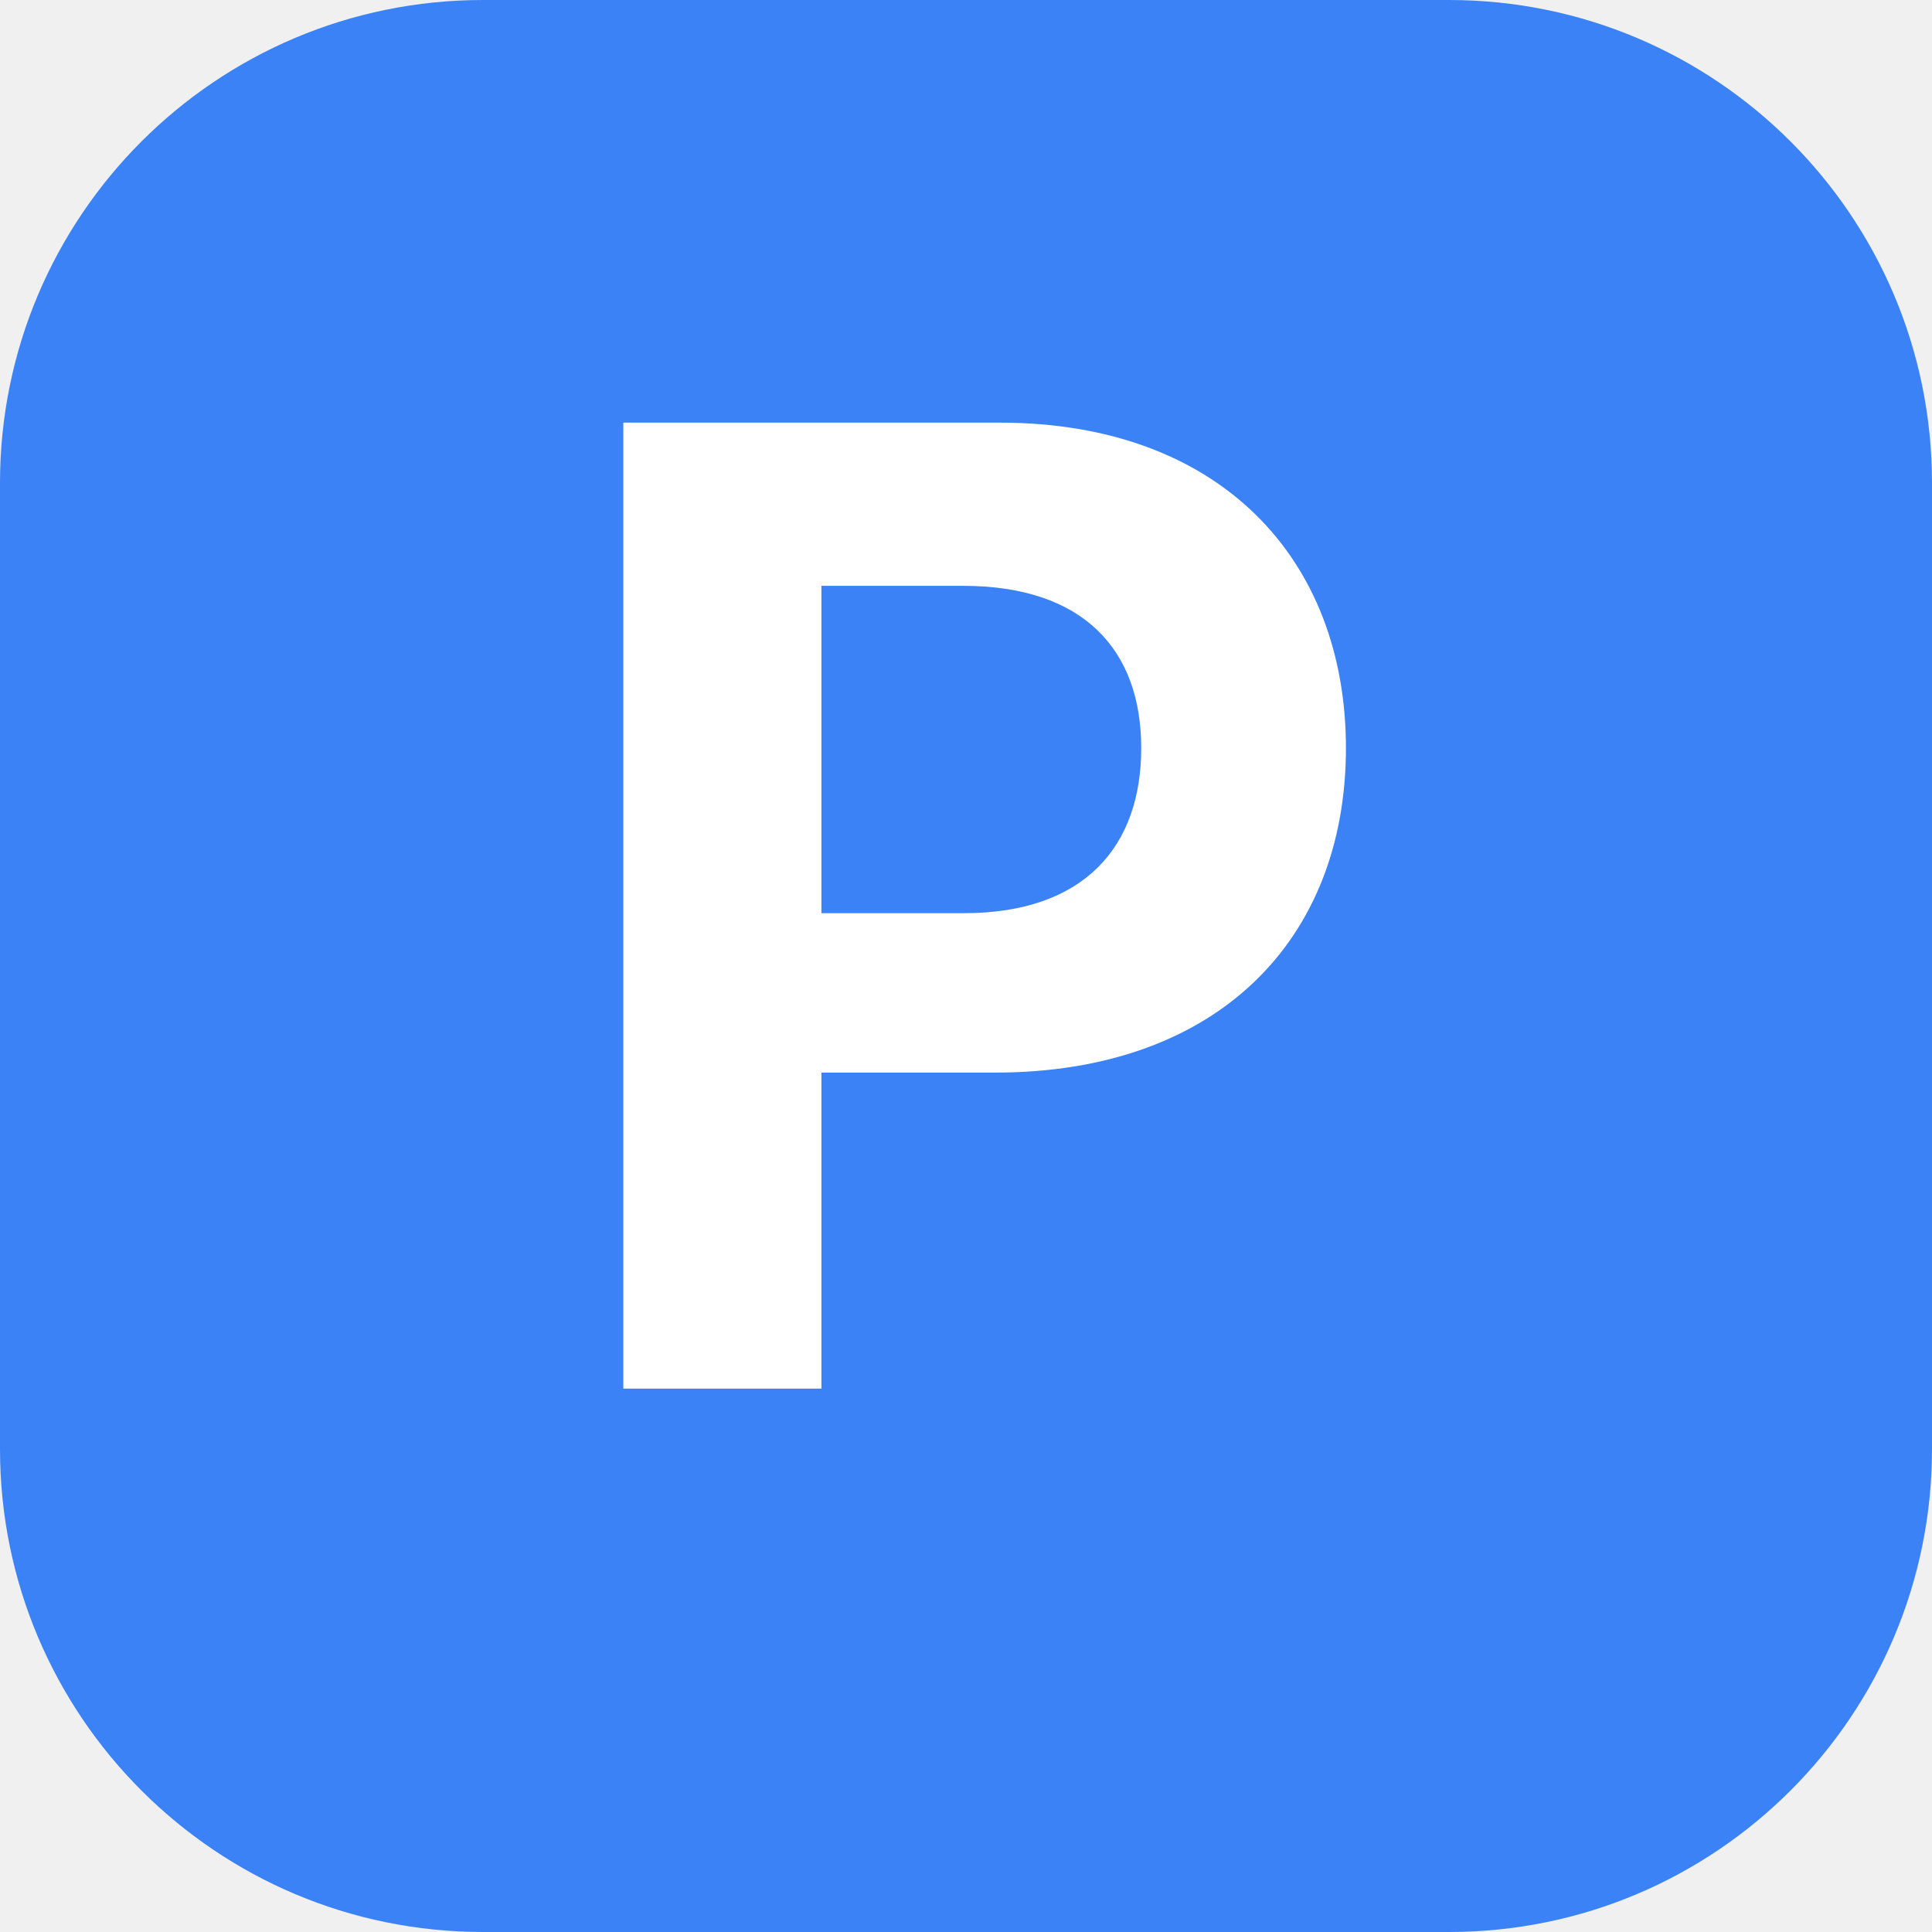
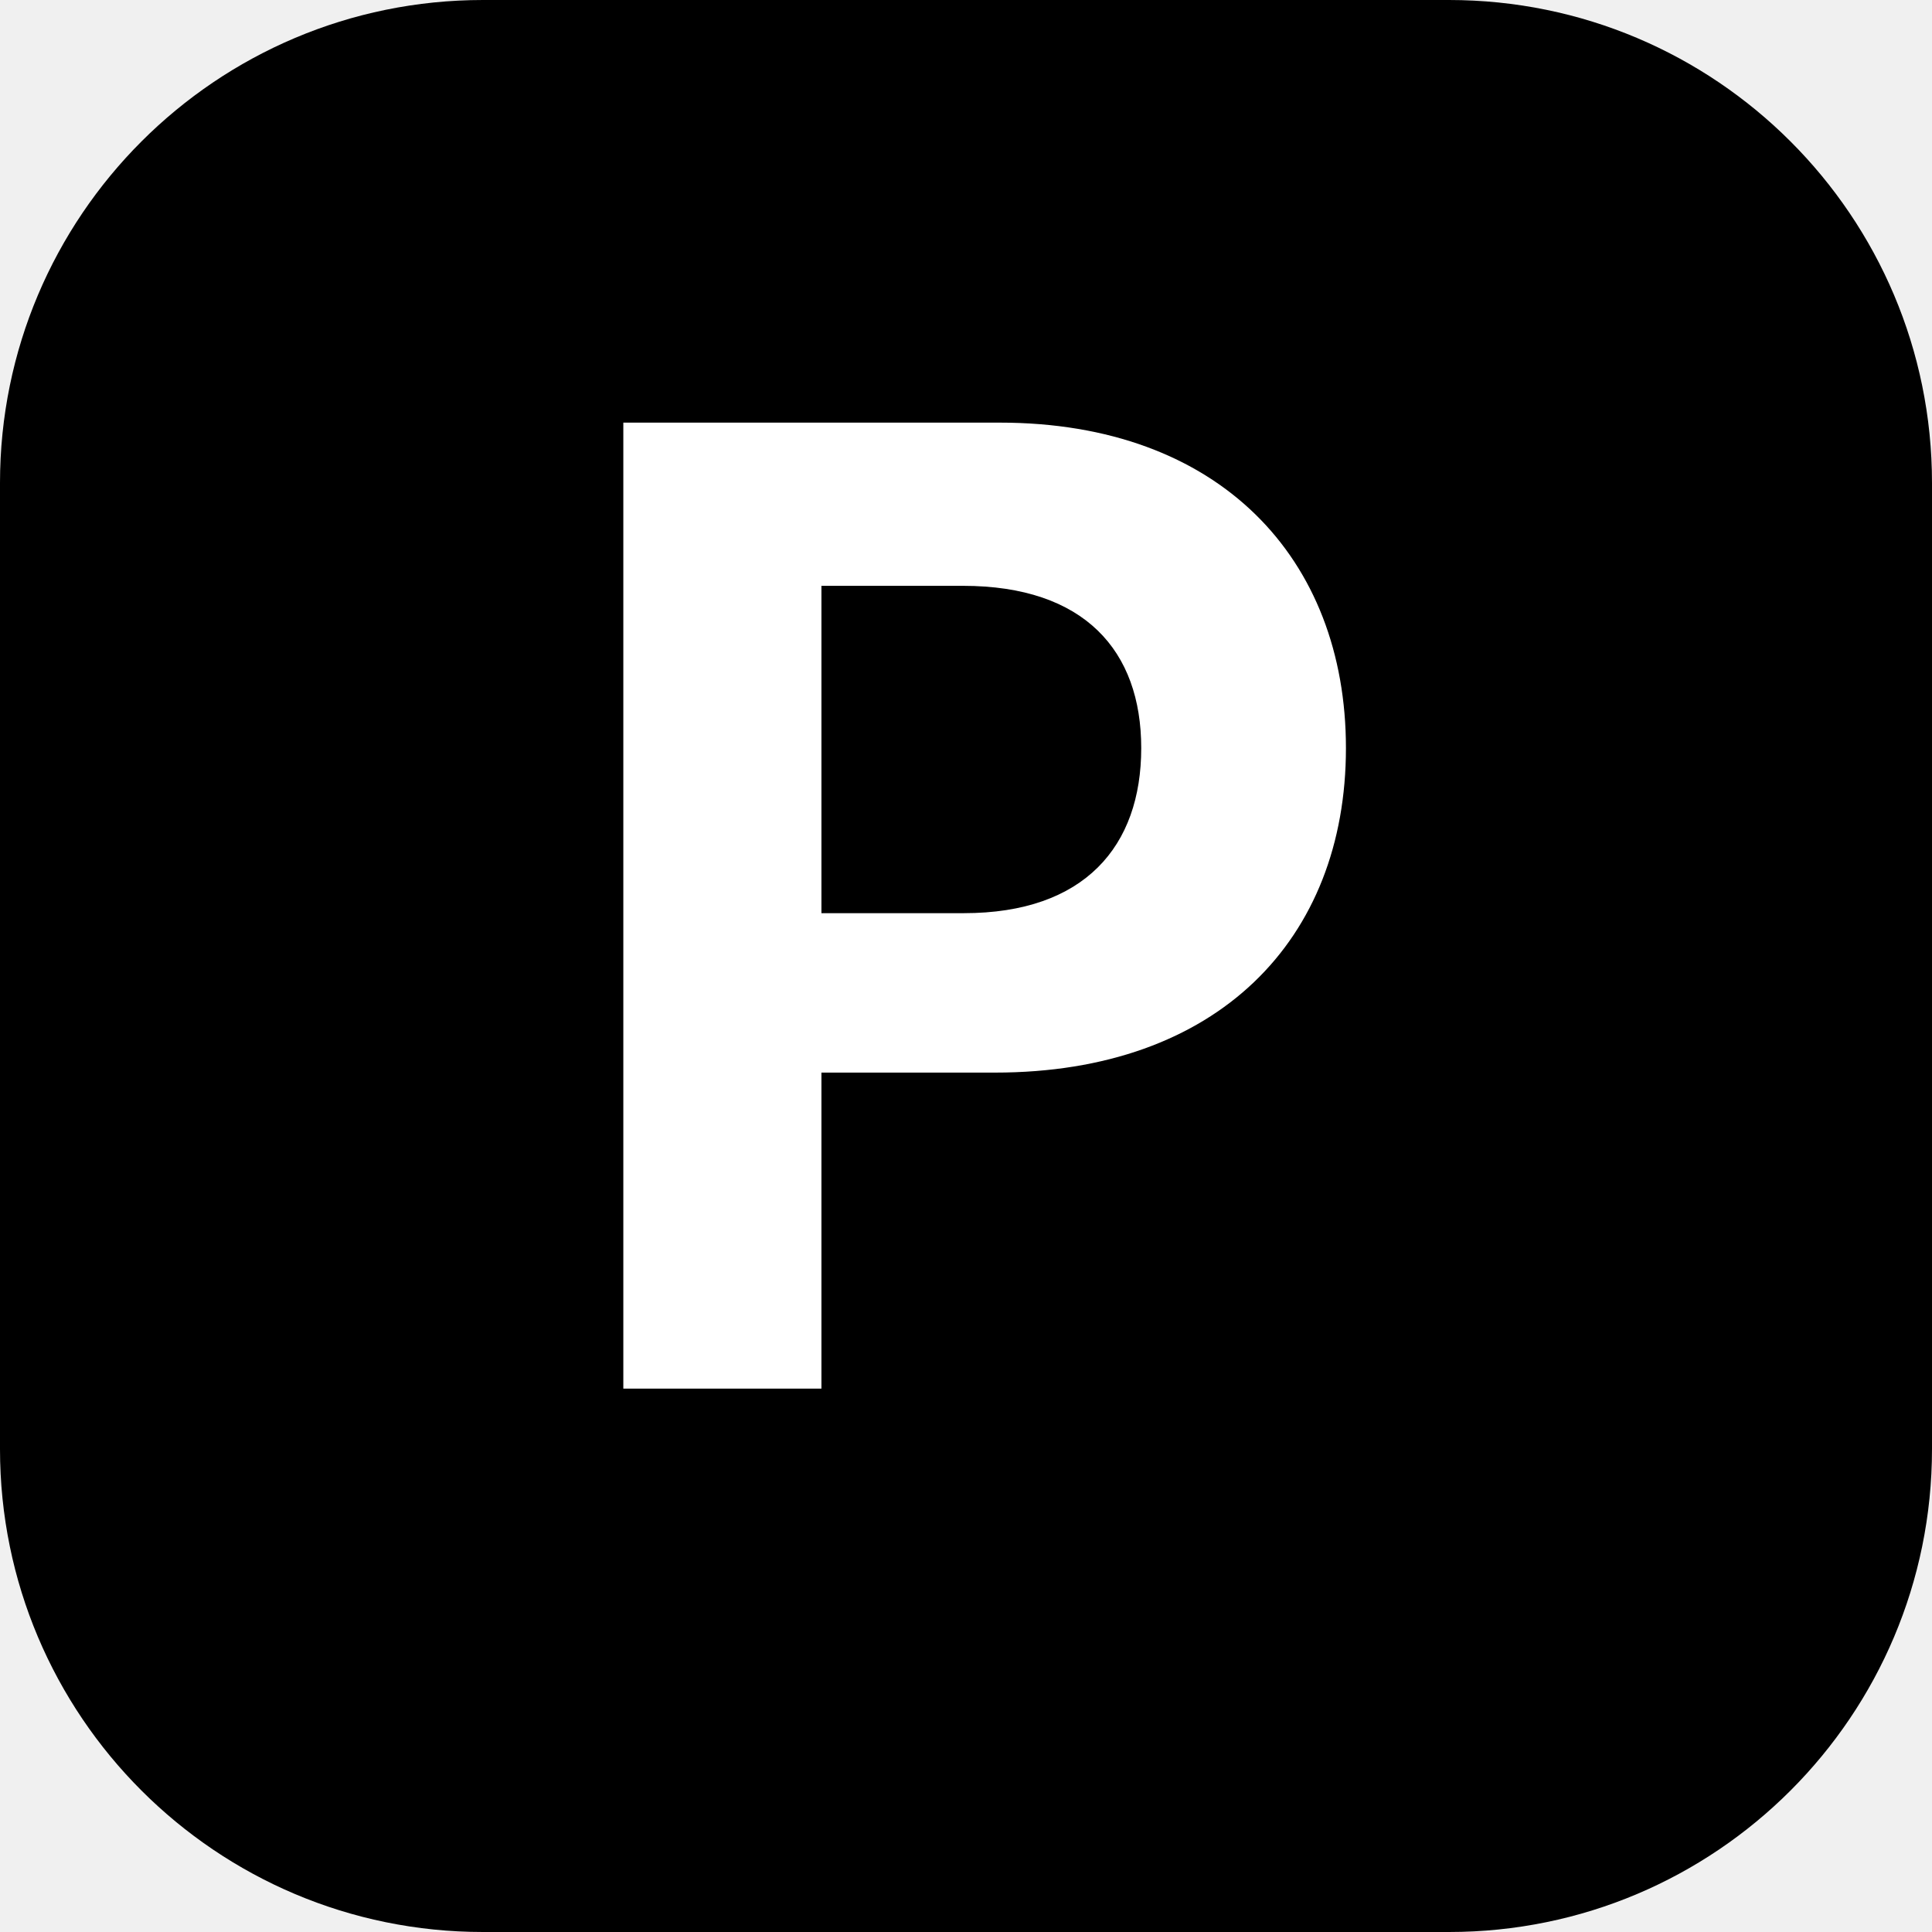
<svg xmlns="http://www.w3.org/2000/svg" width="32" height="32" viewBox="0 0 32 32">
-   <rect width="32" height="32" rx="8" fill="#3b82f6" />
+   <rect width="32" height="32" rx="8" fill="#000000" />
  <text x="16" y="23" text-anchor="middle" font-family="system-ui,-apple-system,sans-serif" font-size="22" font-weight="700" fill="white">P</text>
</svg>
